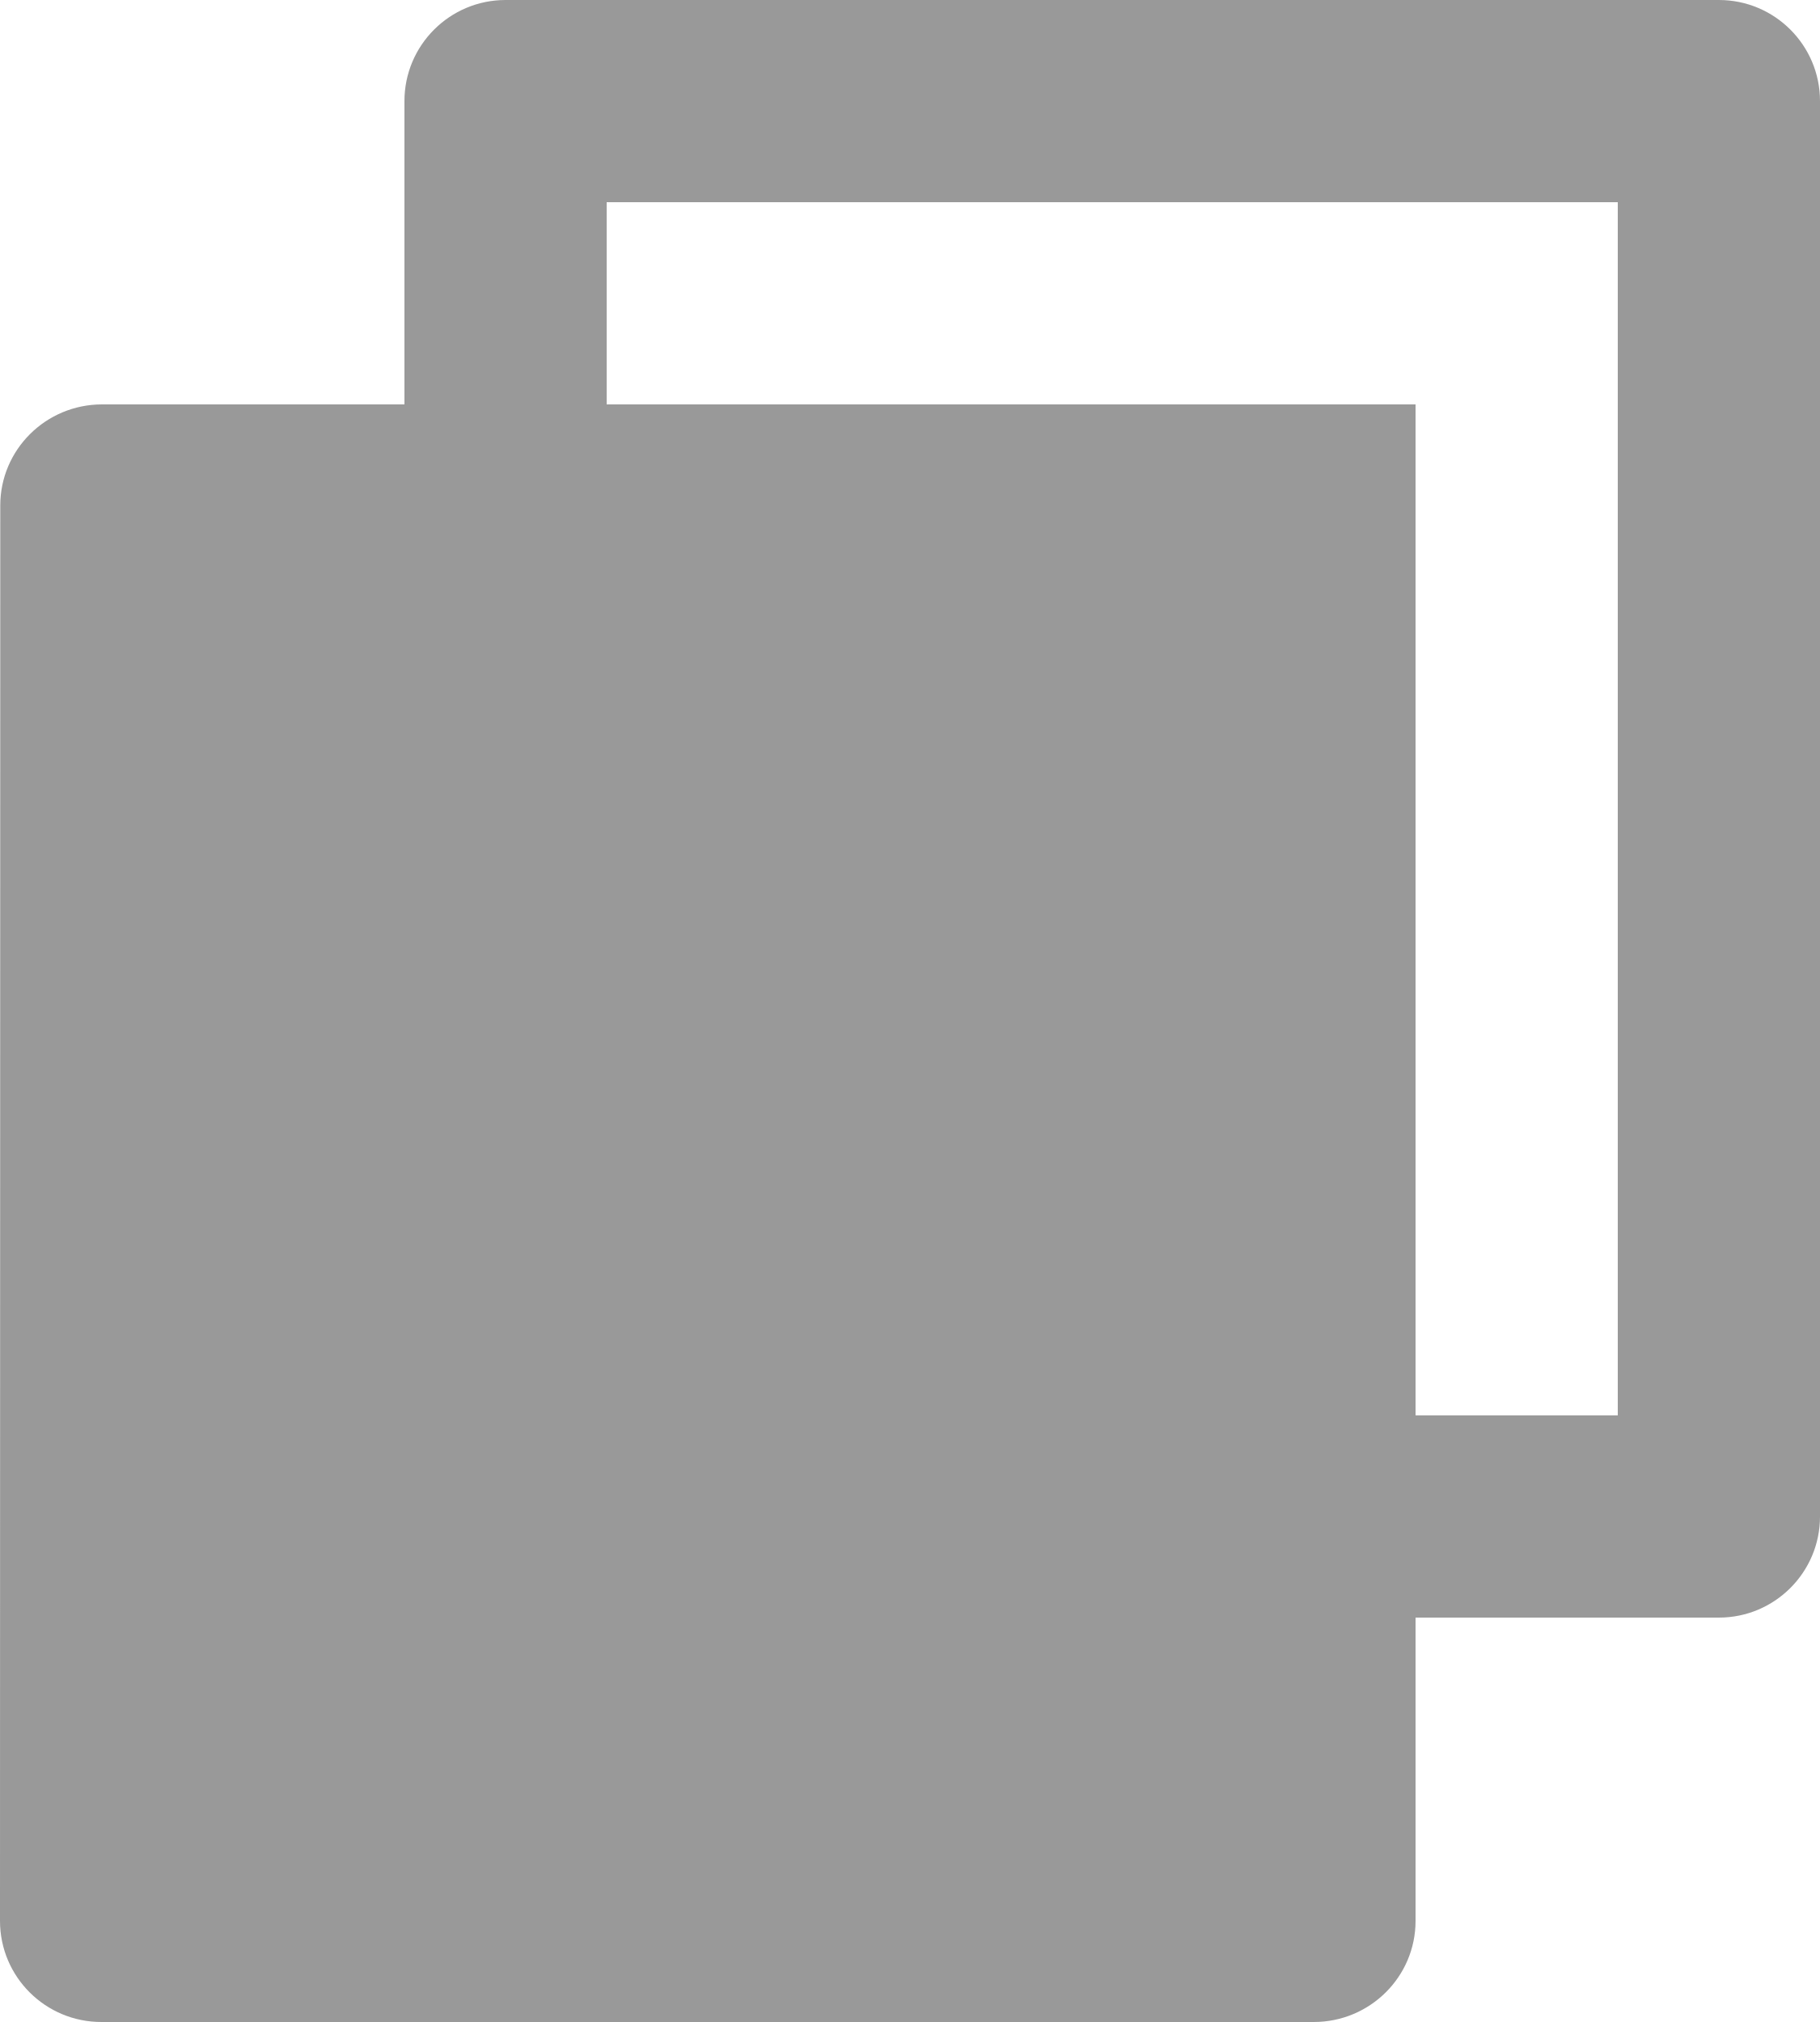
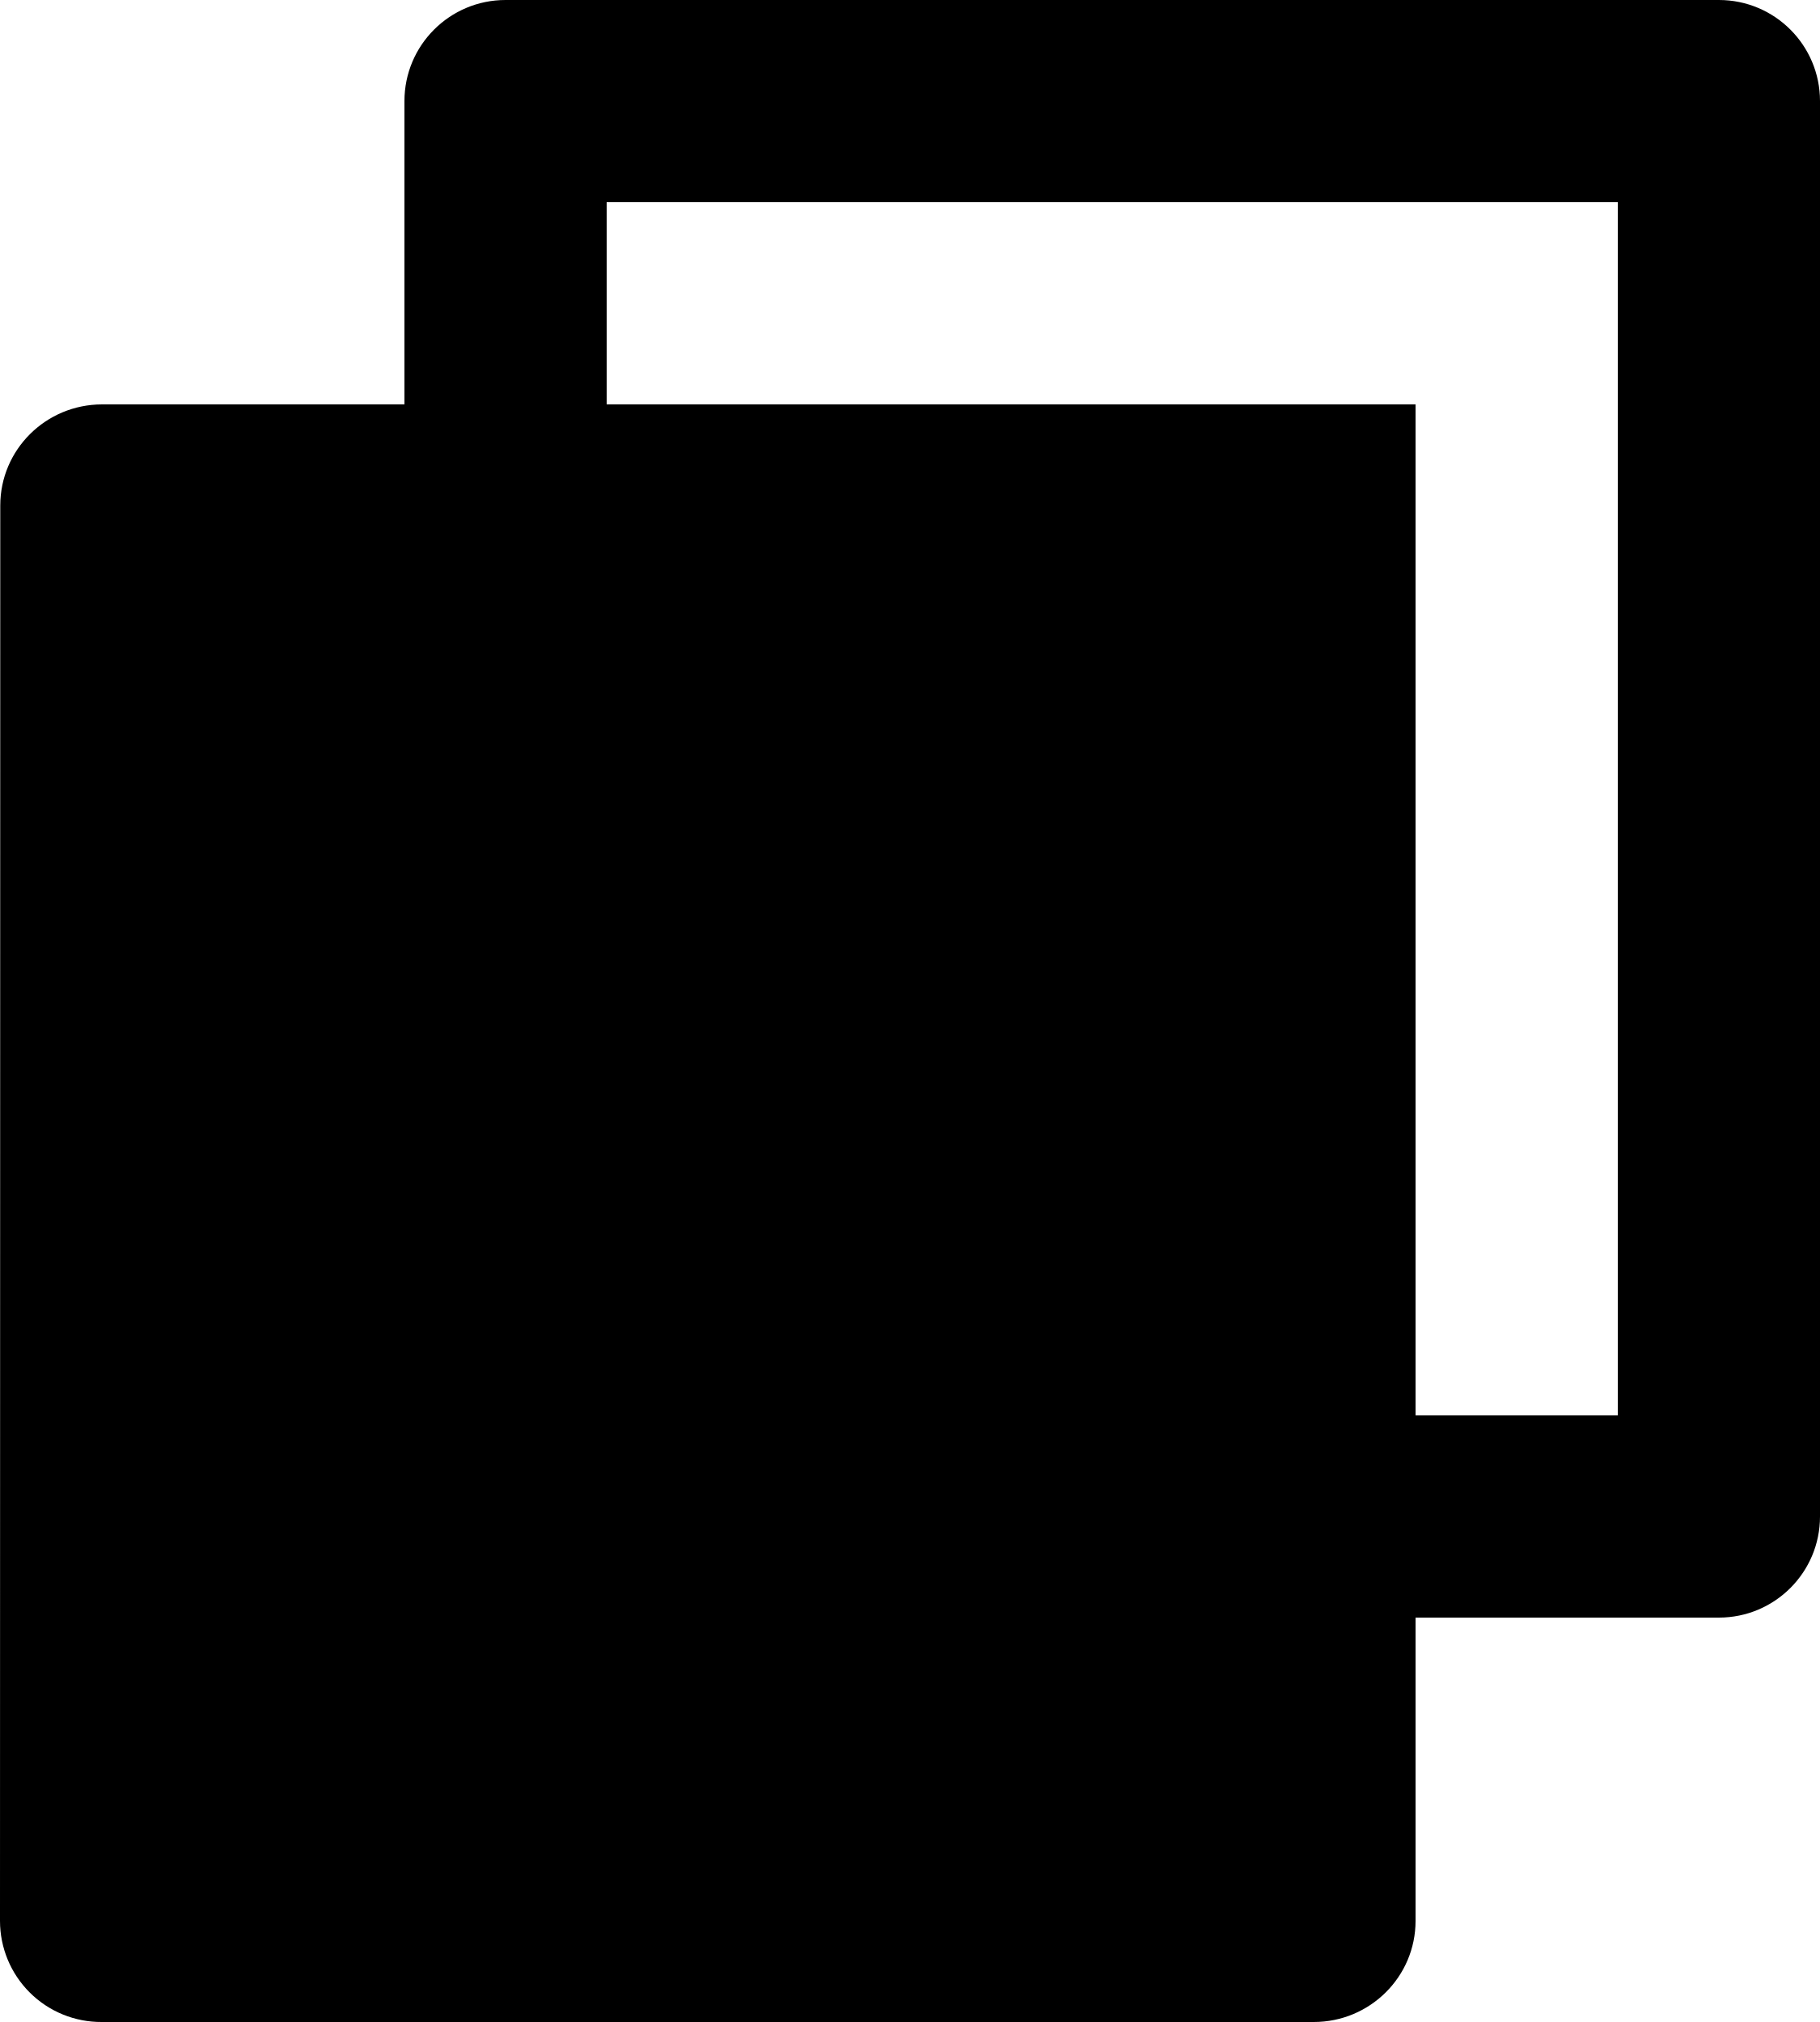
- <svg xmlns="http://www.w3.org/2000/svg" fill="none" version="1.1" width="13.5" height="15" viewBox="0 0 13.5 15">
-   <g>
-     <path d="M3,3L3,0.75C3,0.336,3.336,0,3.75,0L12.75,0C13.164,0,13.5,0.336,13.5,0.75L13.5,11.25C13.5,11.664,13.164,12,12.75,12L10.5,12L10.5,14.25C10.5,14.664,10.162,15,9.745,15L0.755,15C0.339,15.002,0,14.666,0,14.25L0.002,3.75C0.002,3.336,0.34,3,0.757,3L3,3ZM4.5,3L10.5,3L10.5,10.5L12,10.5L12,1.5L4.5,1.5L4.5,3Z" fill="#999999" fill-opacity="1" />
-   </g>
+ <svg xmlns="http://www.w3.org/2000/svg" width="13.5" height="15" fill="currentColor" viewBox="0 0 13.5 15">
+   <path d="M3 3V.75A.75.75 0 0 1 3.75 0h9a.75.75 0 0 1 .75.75v10.5a.75.75 0 0 1-.75.75H10.5v2.25c0 .414-.338.75-.755.75H.755A.75.75 0 0 1 0 14.25l.002-10.5c0-.414.338-.75.755-.75H3Zm1.5 0h6v7.5H12v-9H4.5V3Z" />
</svg>
